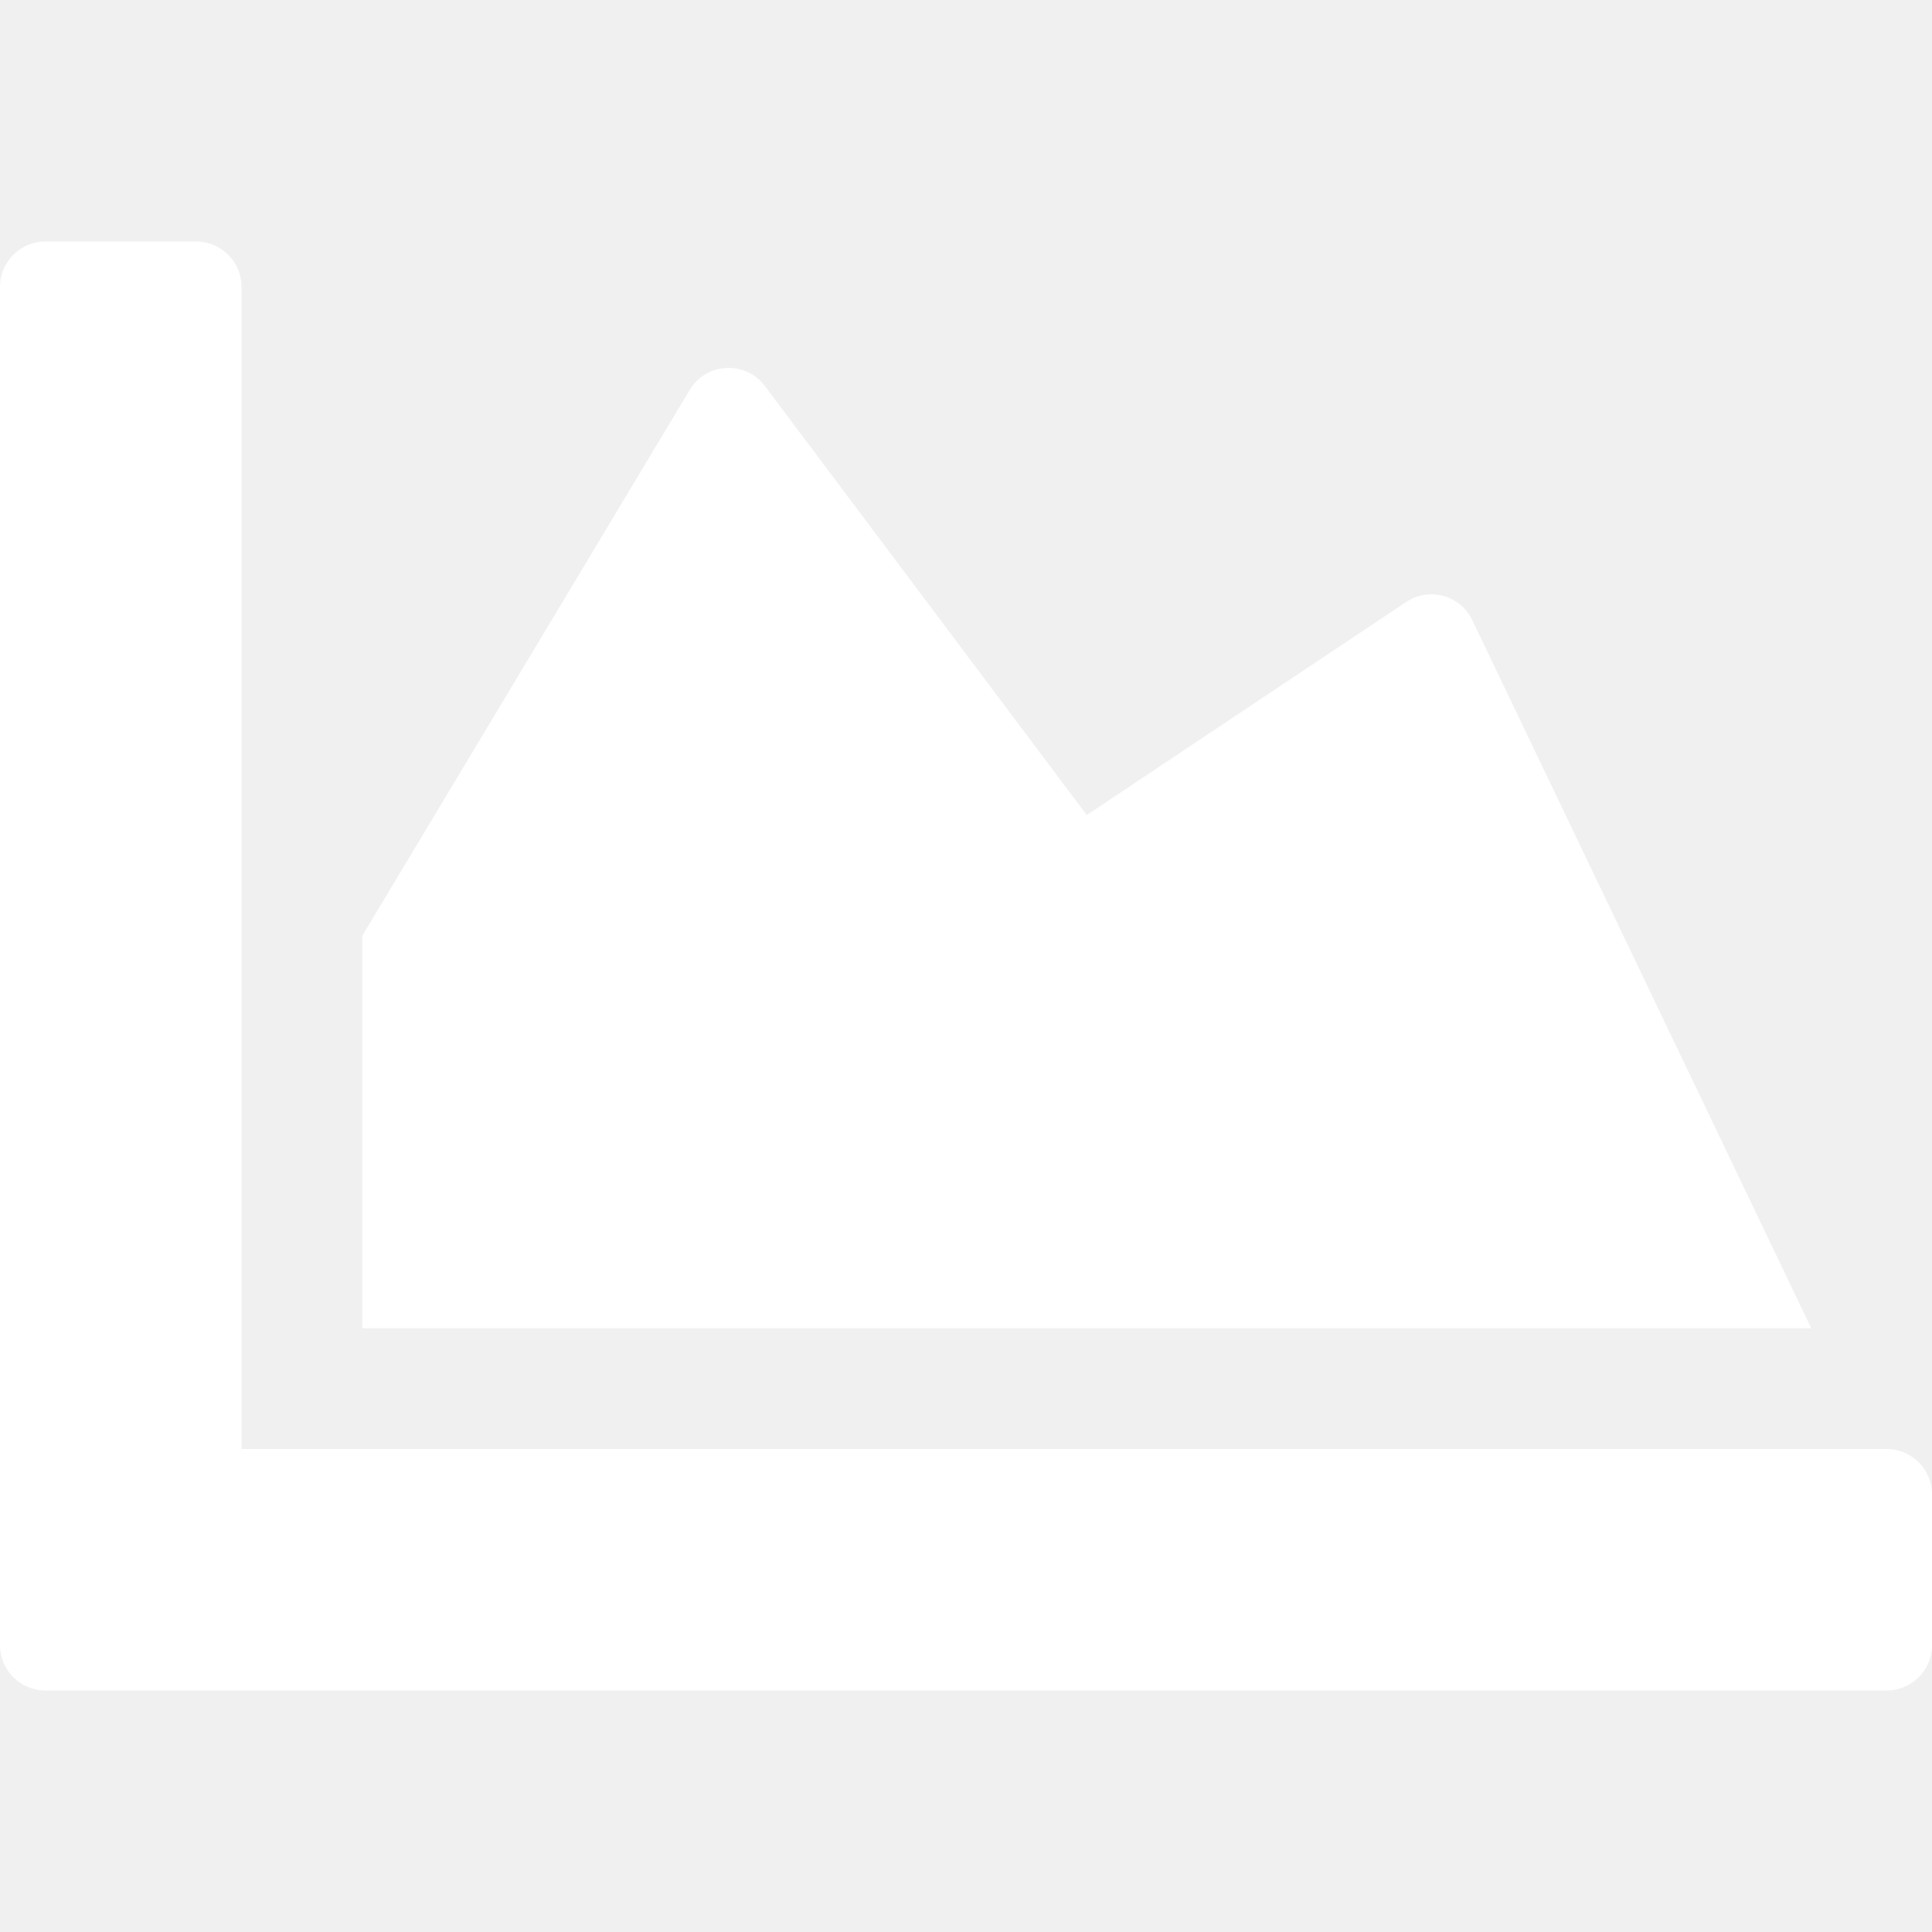
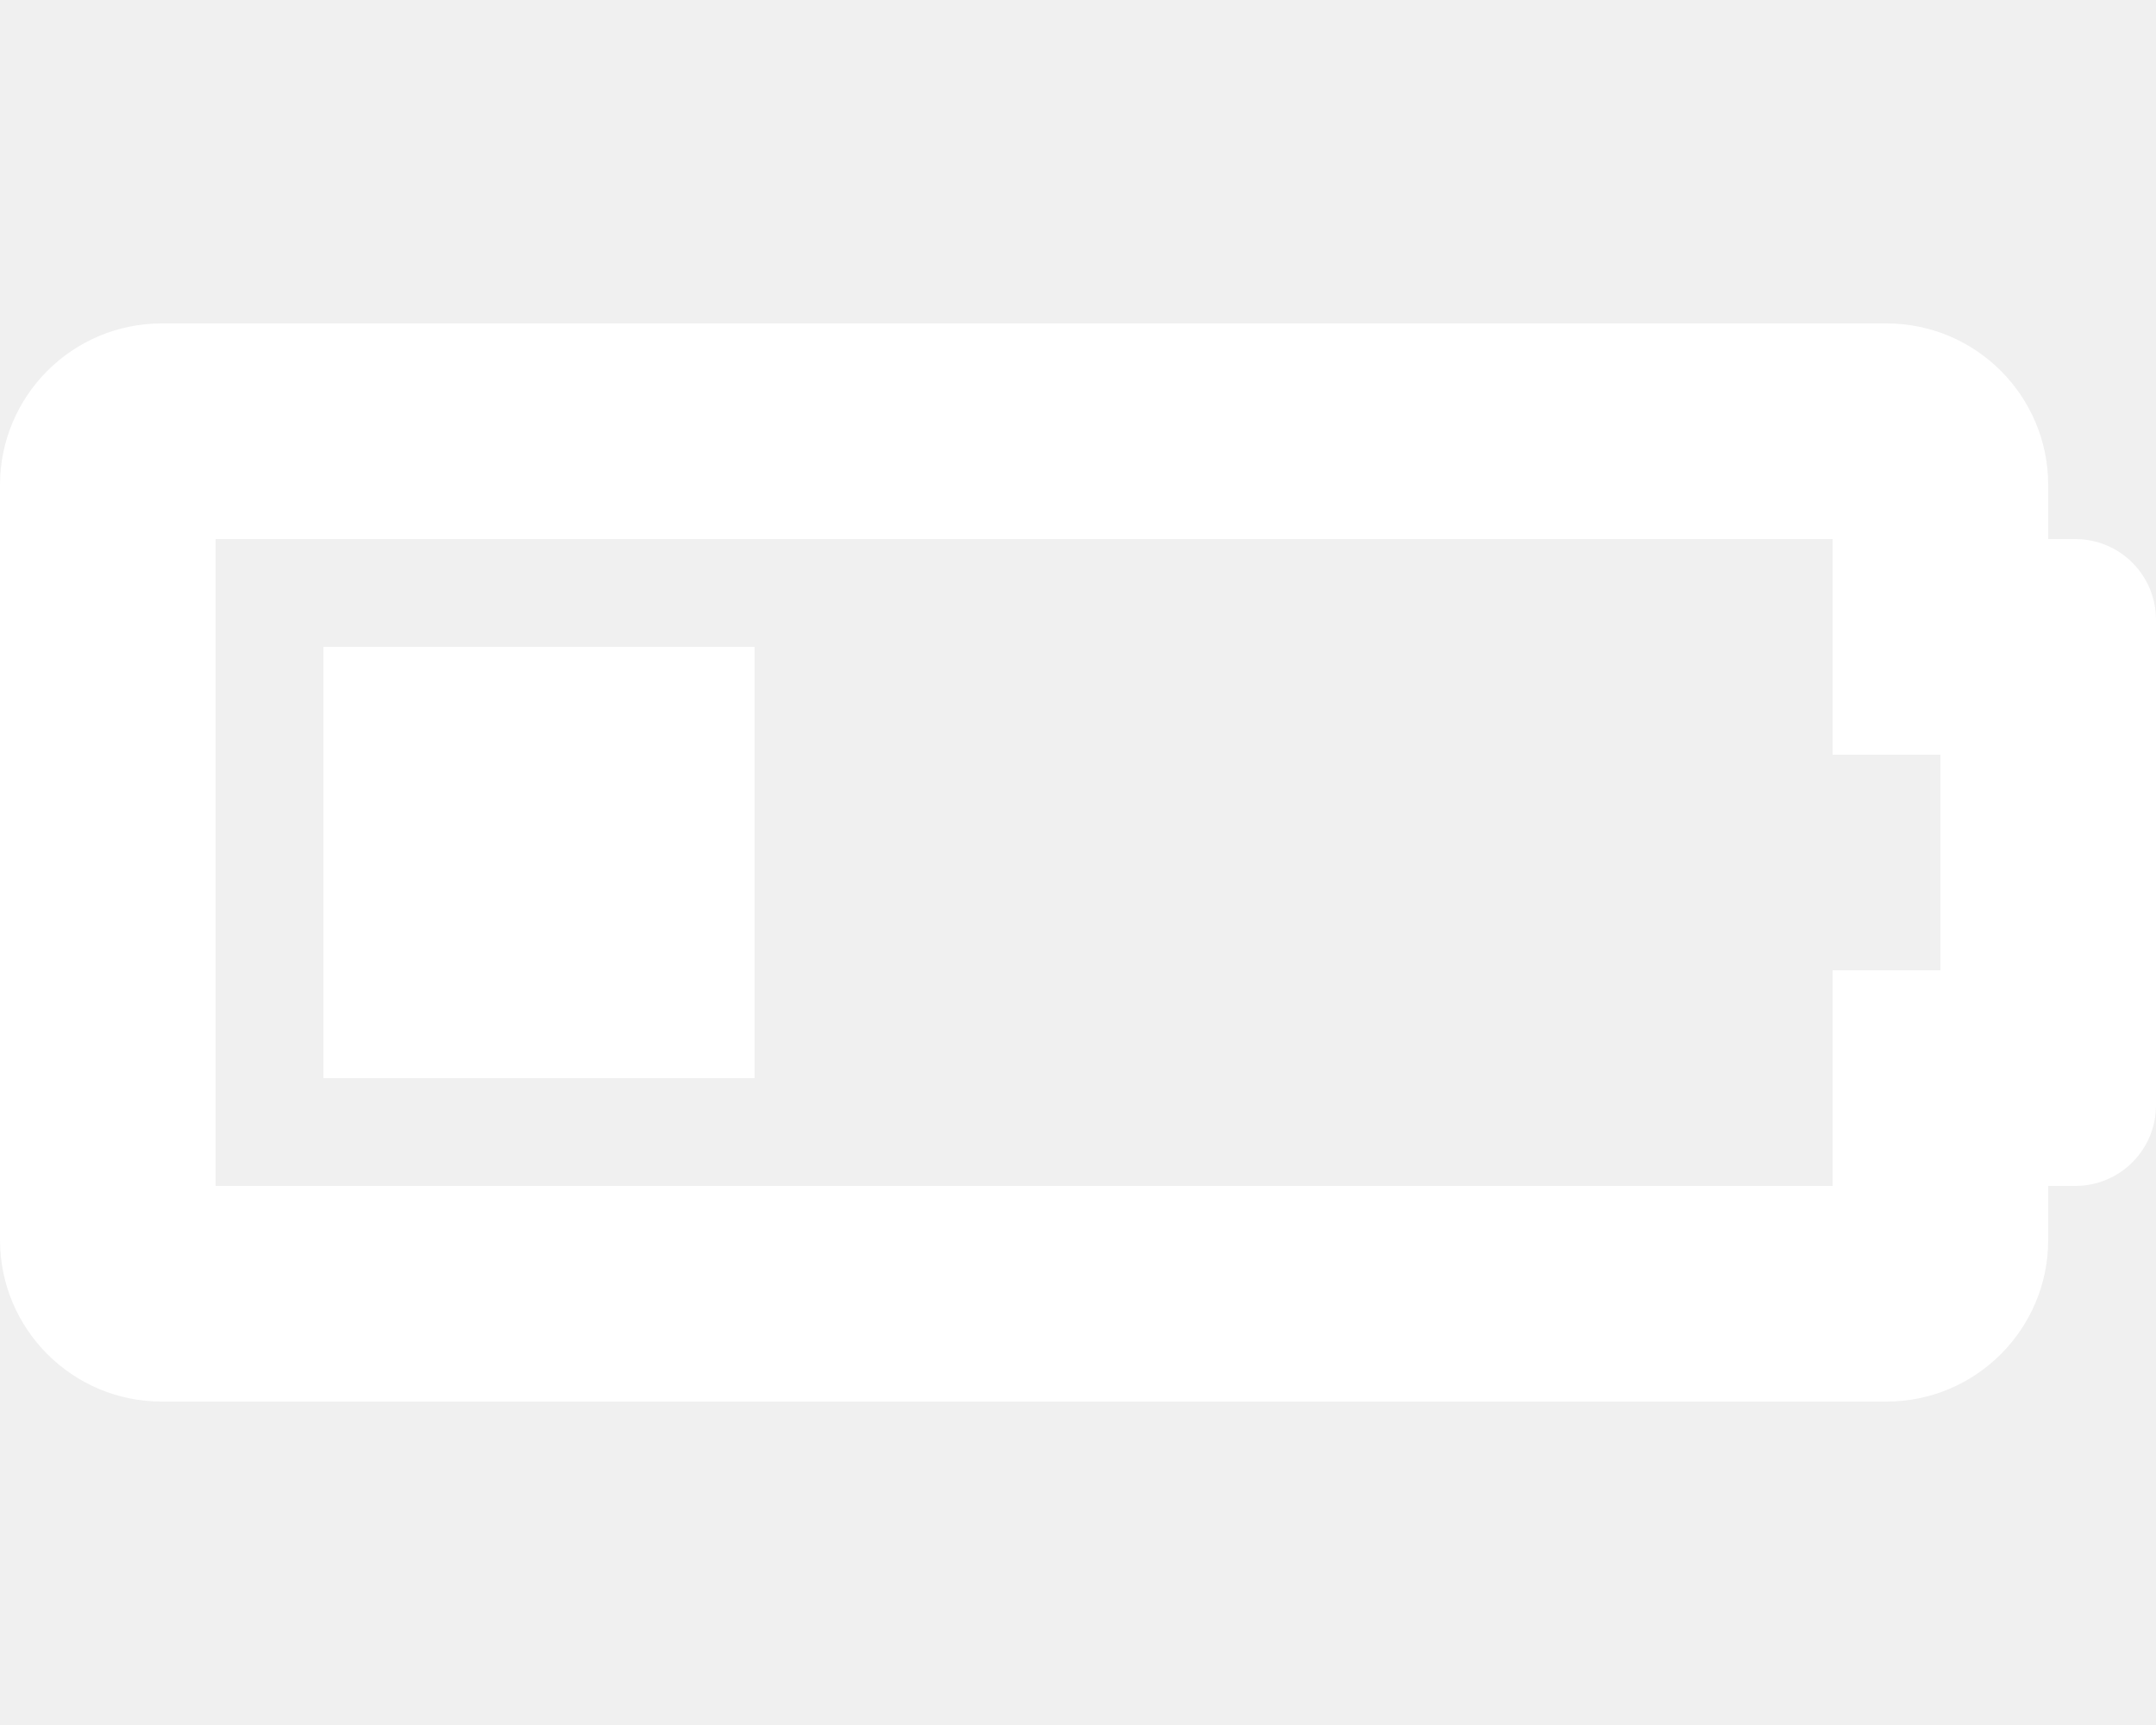
- <svg xmlns="http://www.w3.org/2000/svg" version="1.1" id="Layer_1" x="0px" y="0px" viewBox="0 0 512 512" style="enable-background:new 0 0 512 512;" xml:space="preserve">
+ <svg xmlns="http://www.w3.org/2000/svg" version="1.1" id="Layer_1" x="0px" y="0px" viewBox="0 0 640 512" style="enable-background:new 0 0 640 512;" xml:space="preserve">
  <style type="text/css">
	.st0{fill:#FFFFFF;}
</style>
-   <path class="st0" d="M500,384c6.6,0,12,5.4,12,12v40c0,6.6-5.4,12-12,12H12c-6.6,0-12-5.4-12-12V76c0-6.6,5.4-12,12-12h40  c6.6,0,12,5.4,12,12v308H500z M372.7,159.5L288,216l-85.3-113.7c-5.1-6.8-15.5-6.3-19.9,1L96,248v104h384l-89.9-187.8  C386.9,157.7,378.7,155.5,372.7,159.5z" />
+   <path class="st0" d="M544,160v64h32v64h-32v64H64V160H544 M560,96H48c-26.5,0-48,21.5-48,48v224c0,26.5,21.5,48,48,48h512  c26.5,0,48-21.5,48-48v-16h8c13.3,0,24-10.7,24-24V184c0-13.3-10.7-24-24-24h-8v-16C608,117.5,586.5,96,560,96z M224,192H96v128h128  V192z" />
</svg>
